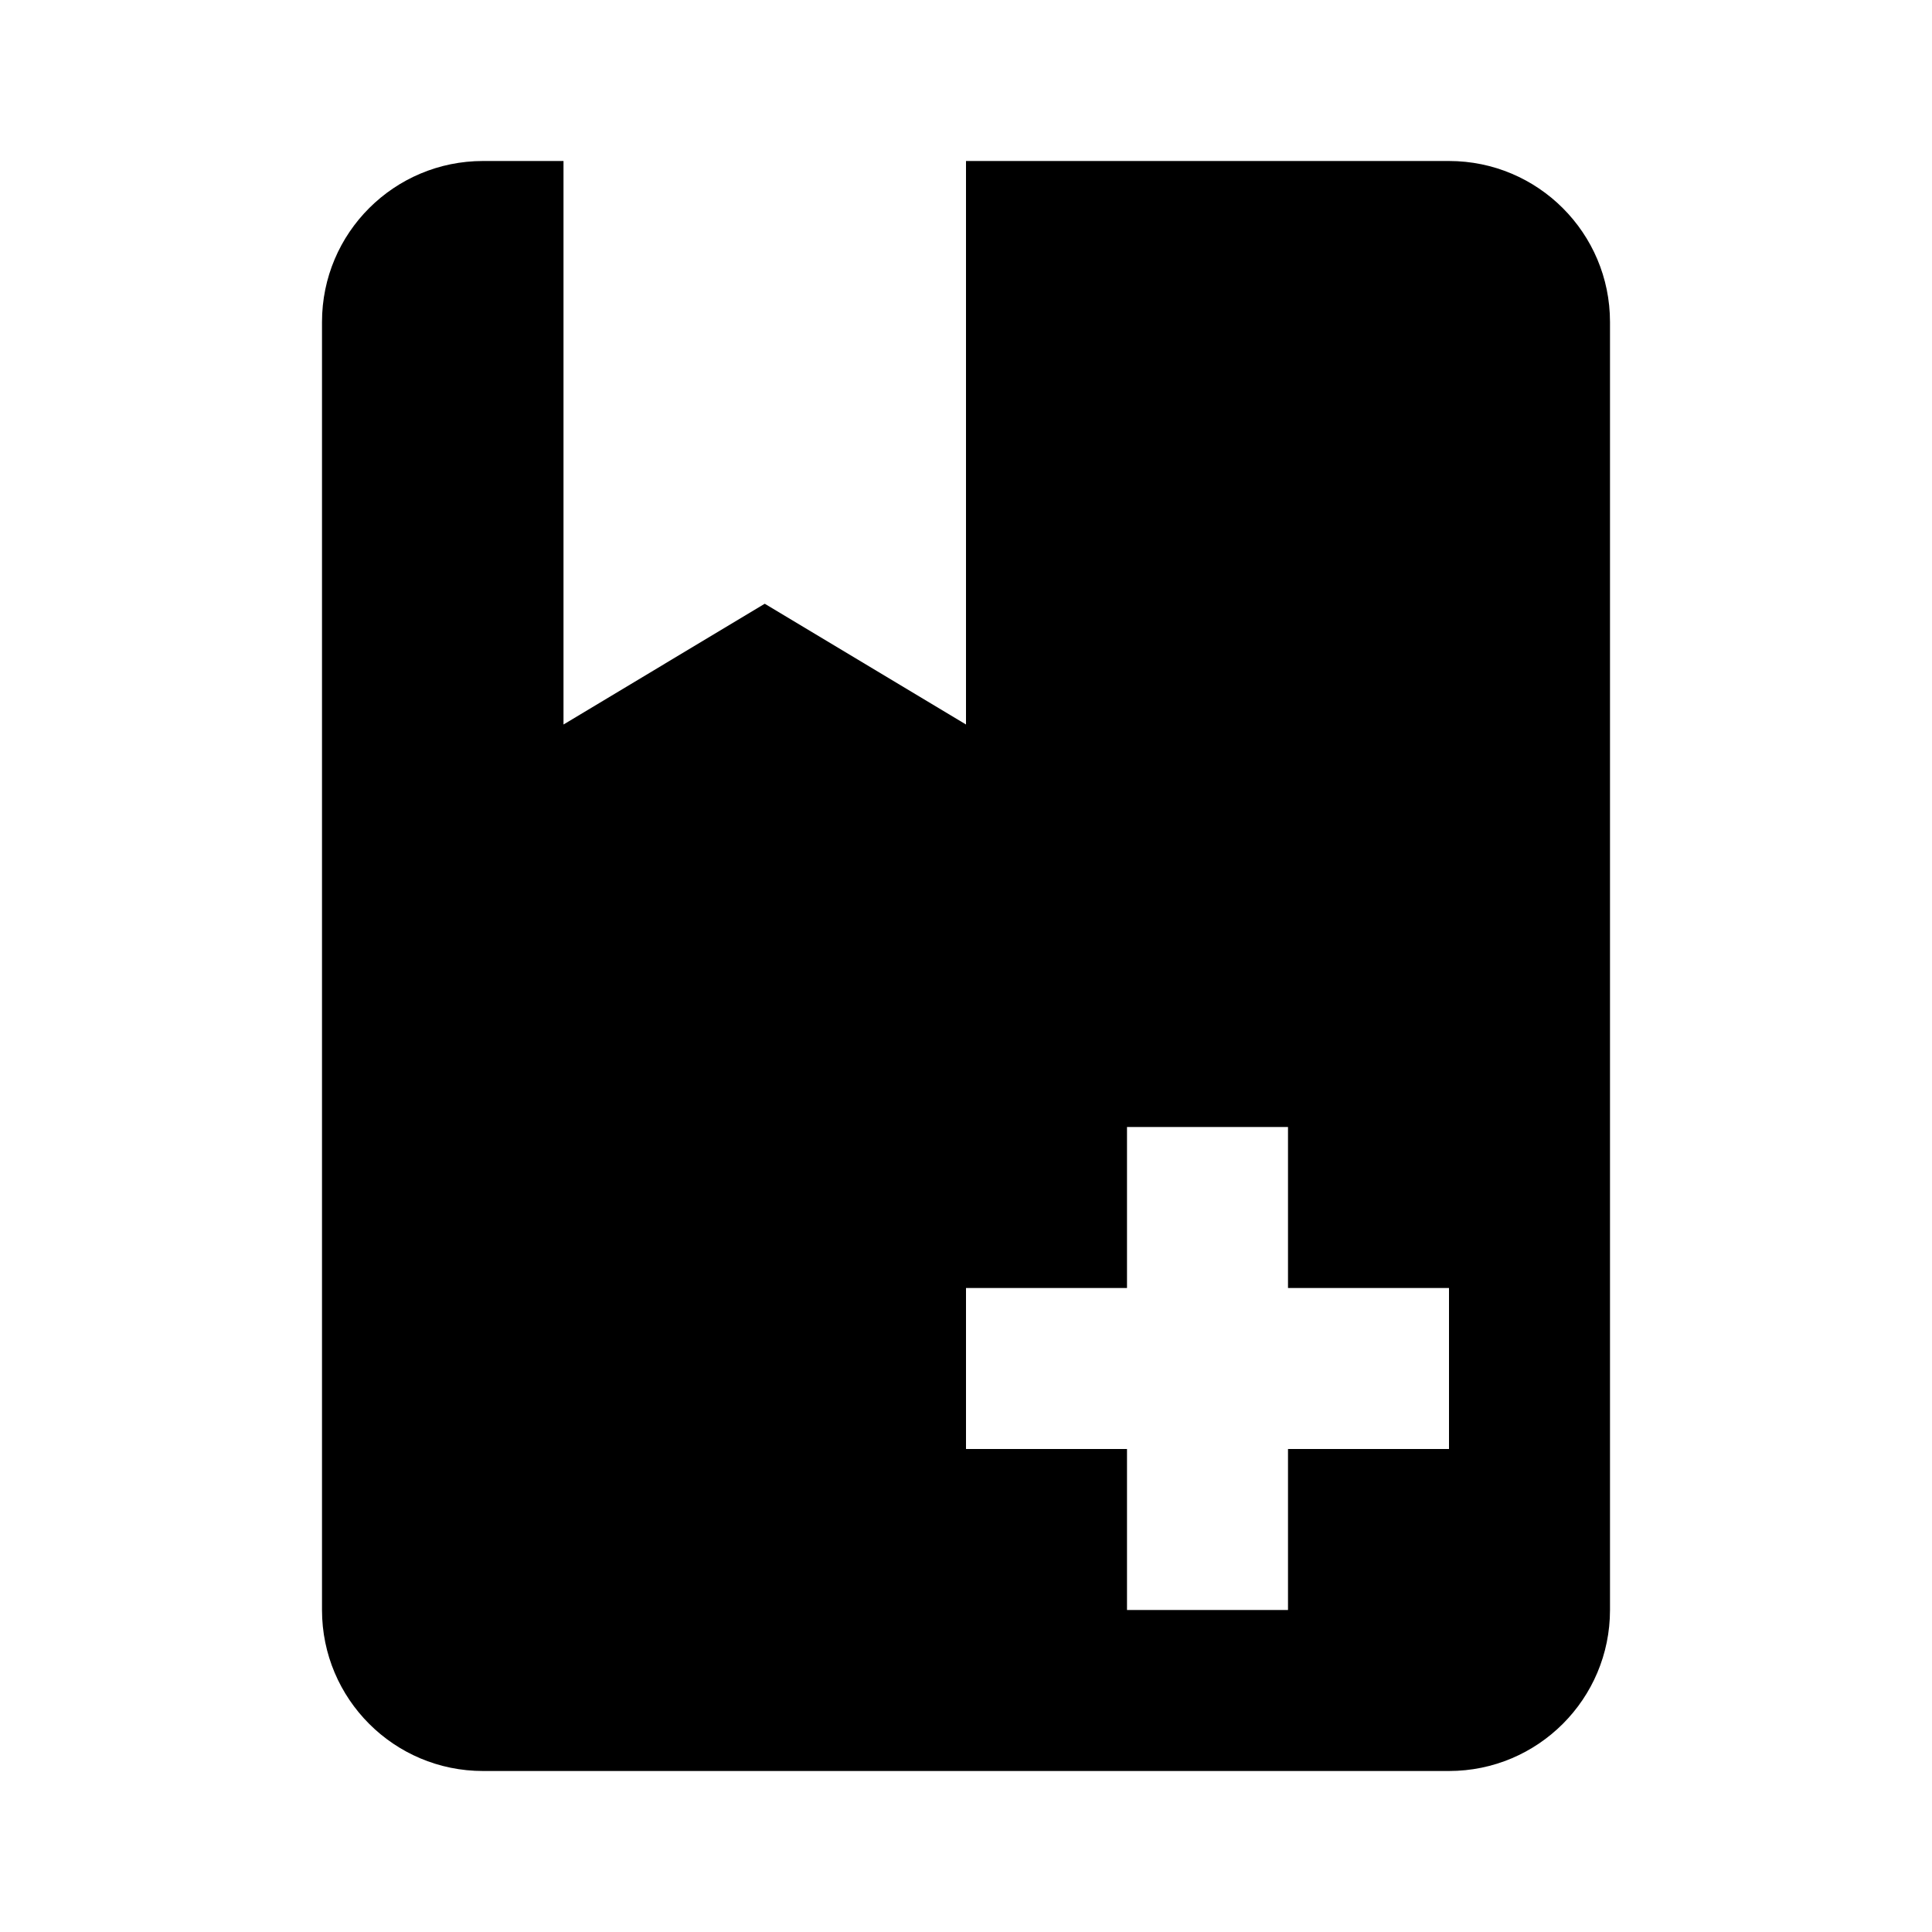
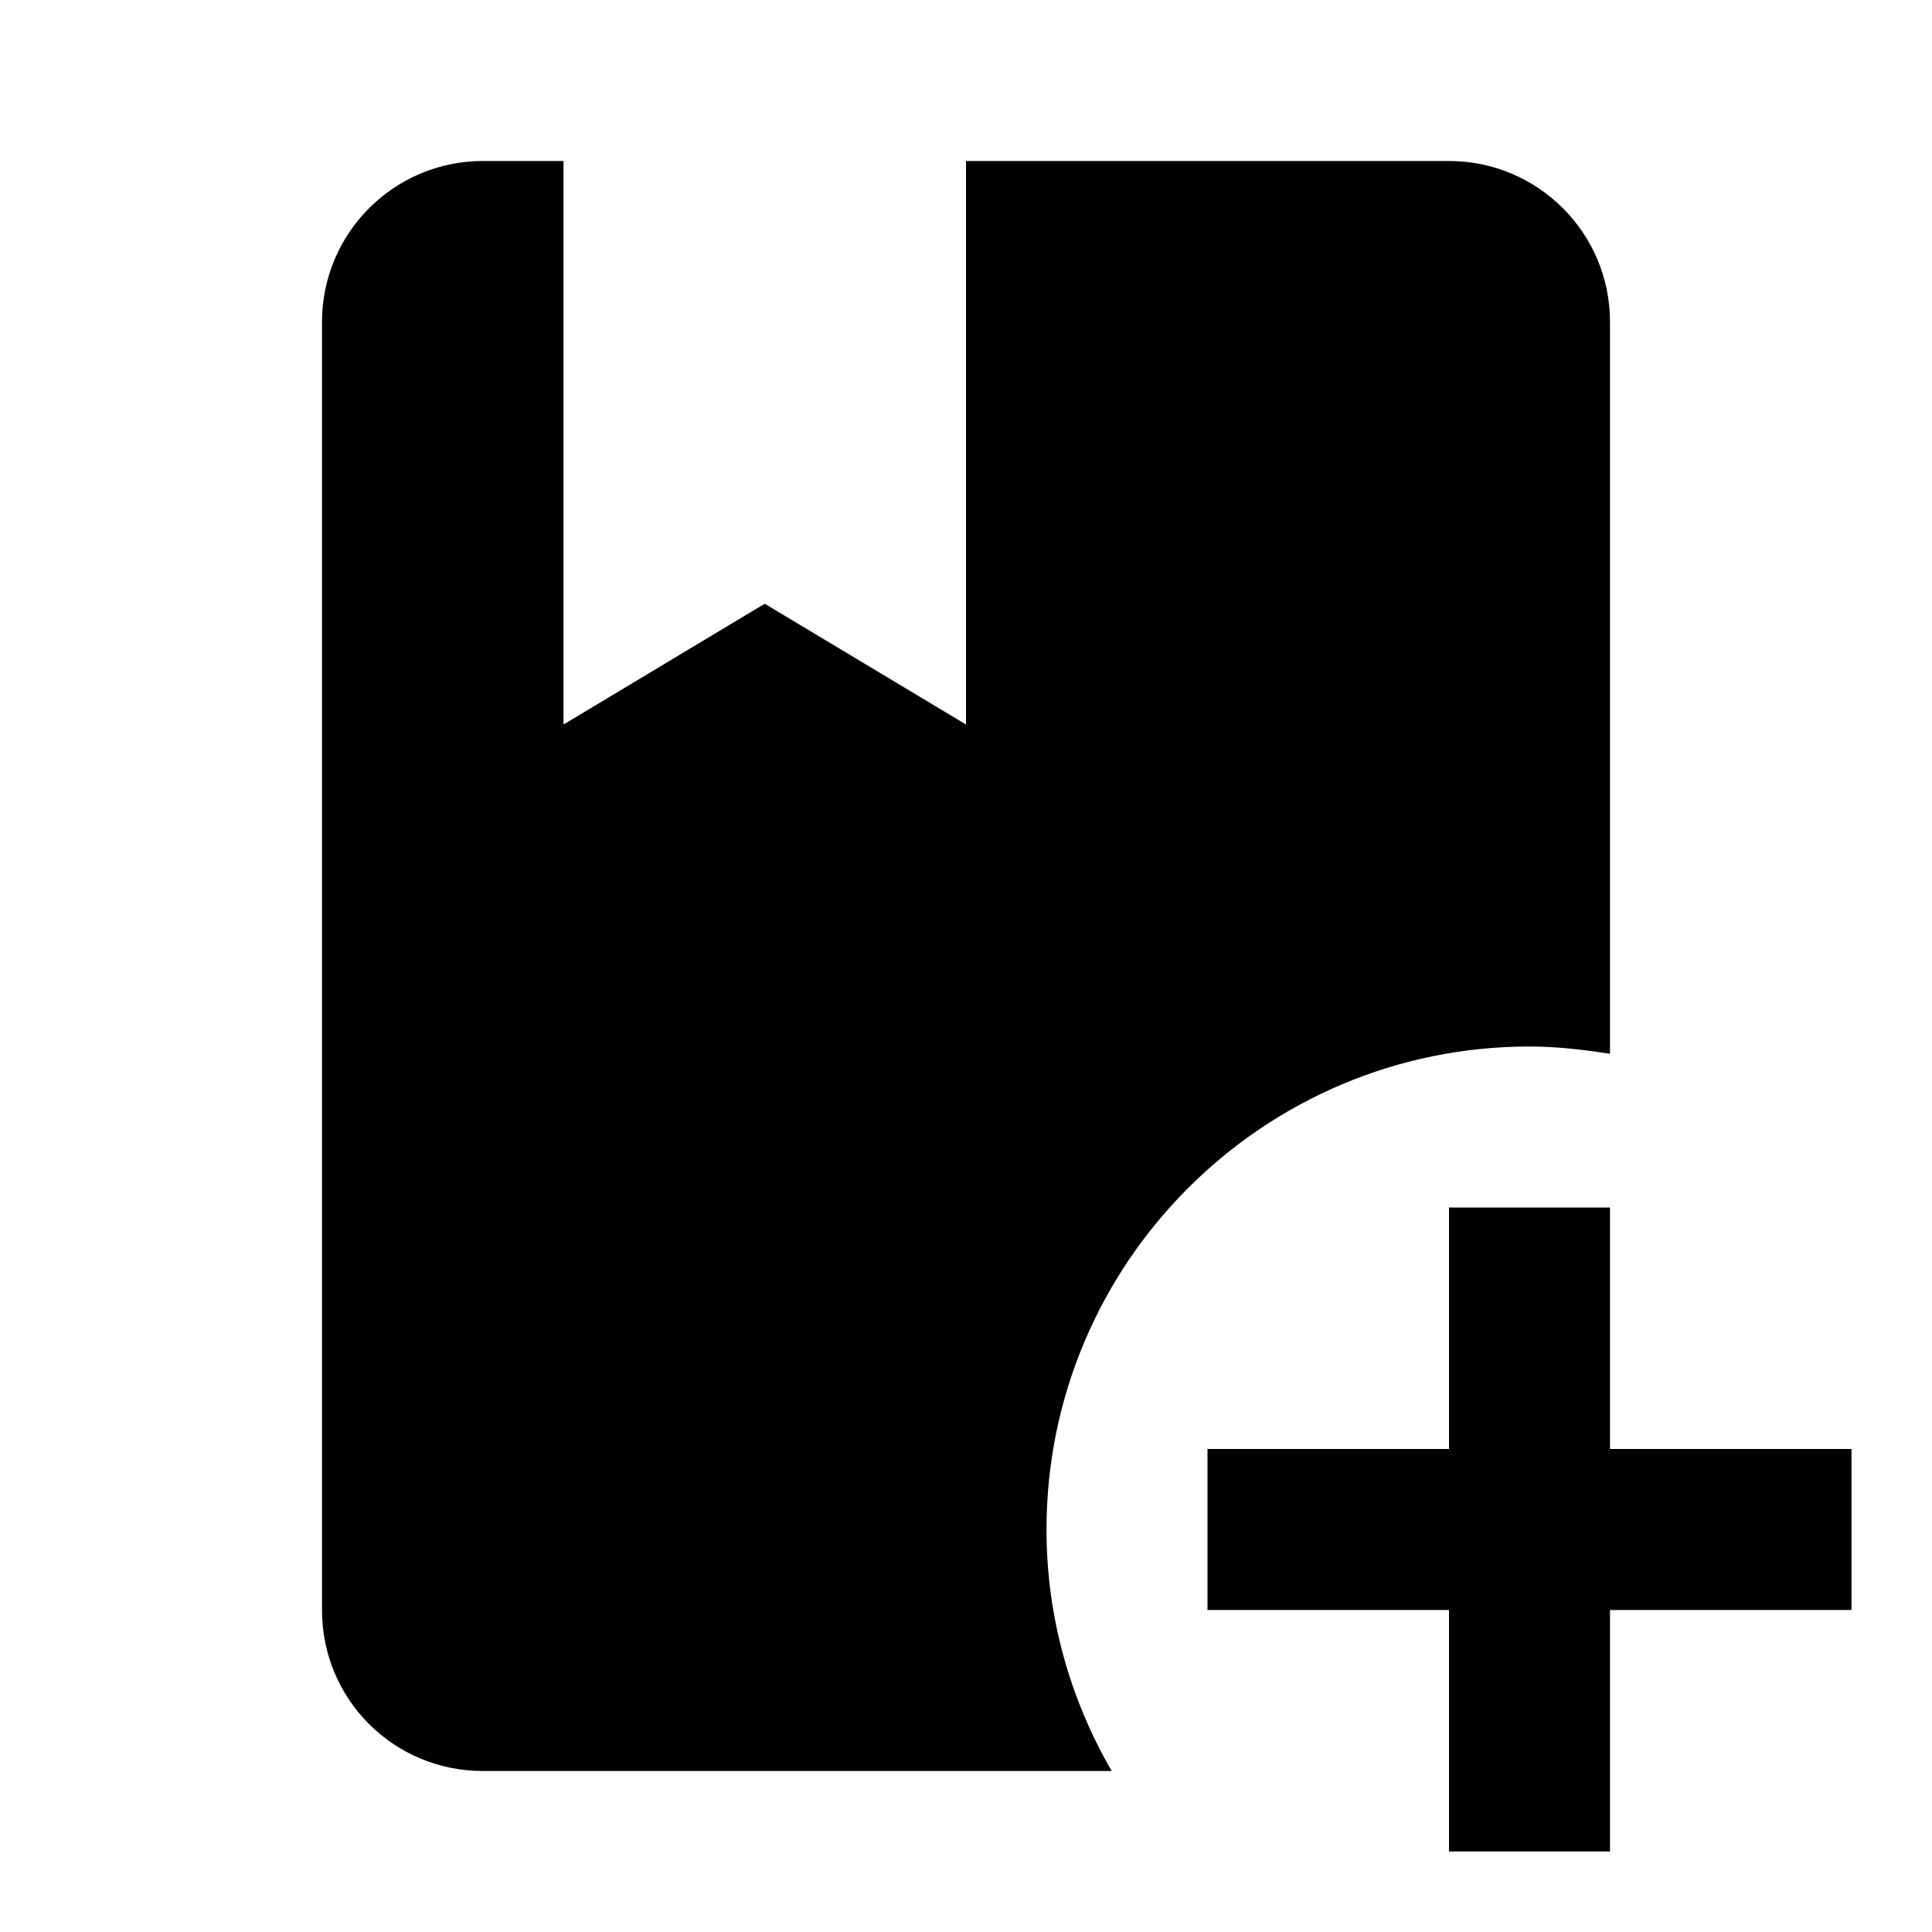
<svg xmlns="http://www.w3.org/2000/svg" width="24" height="24">
-   <path d="M18,22H6A2,2 0 0,1 4,20V4C4,2.89 4.9,2 6,2H7V9L9.5,7.5L12,9V2H18A2,2 0 0,1 20,4V20A2,2 0 0,1 18,22M14,20H16V18H18V16H16V14H14V16H12V18H14V20Z" />
+   <path d="M13 19C13 20.1 13.3 21.12 13.81 22H6C4.89 22 4 21.11 4 20V4C4 2.9 4.89 2 6 2H7V9L9.5 7.5L12 9V2H18C19.1 2 20 2.89 20 4V13.09C19.67 13.04 19.34 13 19 13C15.69 13 13 15.69 13 19M20 18V15H18V18H15V20H18V23H20V20H23V18H20Z" />
</svg>
